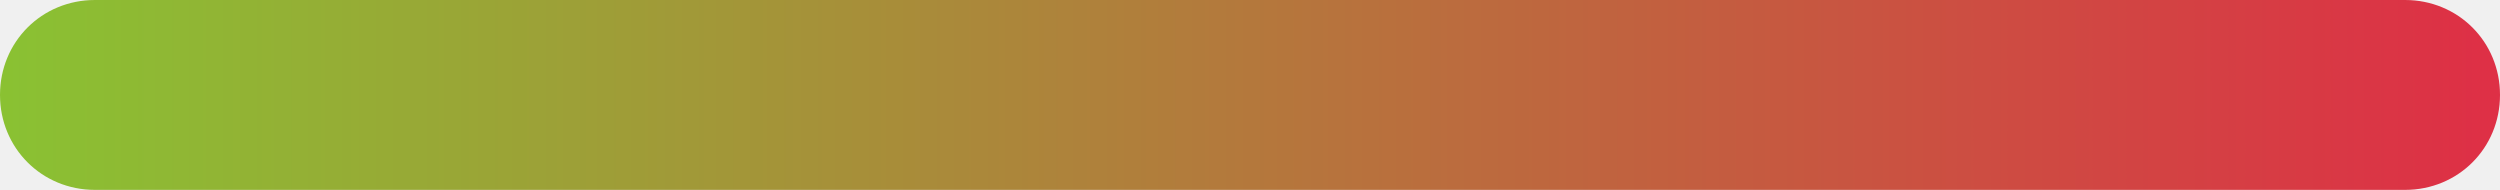
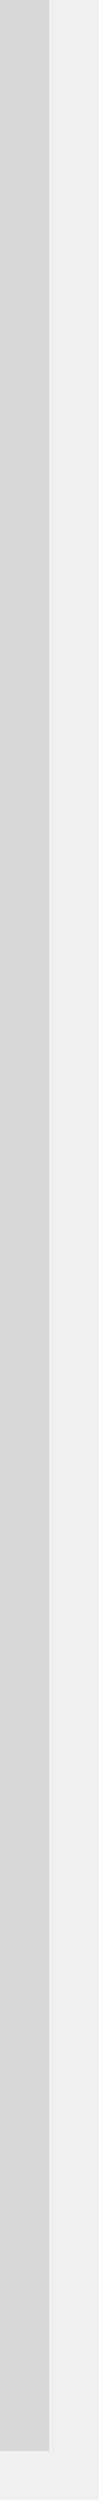
- <svg xmlns="http://www.w3.org/2000/svg" version="1.1" width="79px" height="6px">
-   <defs>
-     <linearGradient gradientUnits="userSpaceOnUse" x1="78.21" y1="3" x2="0" y2="3" id="LinearGradient146">
-       <stop id="Stop147" stop-color="#d9001b" stop-opacity="0.8" offset="0" />
-       <stop id="Stop148" stop-color="#70b603" stop-opacity="0.8" offset="1" />
-     </linearGradient>
-     <pattern id="BGPattern" patternUnits="userSpaceOnUse" alignment="0 0" imageRepeat="None" />
-     <mask fill="white" id="Clip149">
-       <path d="M 3 6  C 1.32 6  0 4.68  0 3  C 0 1.32  1.32 0  3 0  L 76 0  C 77.68 0  79 1.32  79 3  C 79 4.68  77.68 6  76 6  L 3 6  Z " fill-rule="evenodd" />
-     </mask>
-   </defs>
-   <g transform="matrix(1 0 0 1 -272 -310 )">
-     <path d="M 3 6  C 1.32 6  0 4.68  0 3  C 0 1.32  1.32 0  3 0  L 76 0  C 77.68 0  79 1.32  79 3  C 79 4.68  77.68 6  76 6  L 3 6  Z " fill-rule="nonzero" fill="url(#LinearGradient146)" stroke="none" transform="matrix(1 0 0 1 272 310 )" class="fill" />
-     <path d="M 3 6  C 1.32 6  0 4.68  0 3  C 0 1.32  1.32 0  3 0  L 76 0  C 77.68 0  79 1.32  79 3  C 79 4.68  77.68 6  76 6  L 3 6  Z " stroke-width="0" stroke-dasharray="0" stroke="rgba(215, 215, 215, 1)" fill="none" transform="matrix(1 0 0 1 272 310 )" class="stroke" mask="url(#Clip149)" />
+ <svg xmlns="http://www.w3.org/2000/svg" version="1.1" width="2px" height="51px">
+   <g transform="matrix(1 0 0 1 -3611 -814 )">
+     <path d="M 0.5 0  L 0.5 50  " stroke-width="1" stroke-dasharray="0" stroke="rgba(215, 215, 215, 1)" fill="none" transform="matrix(1 0 0 1 3611 814 )" class="stroke" />
  </g>
</svg>
